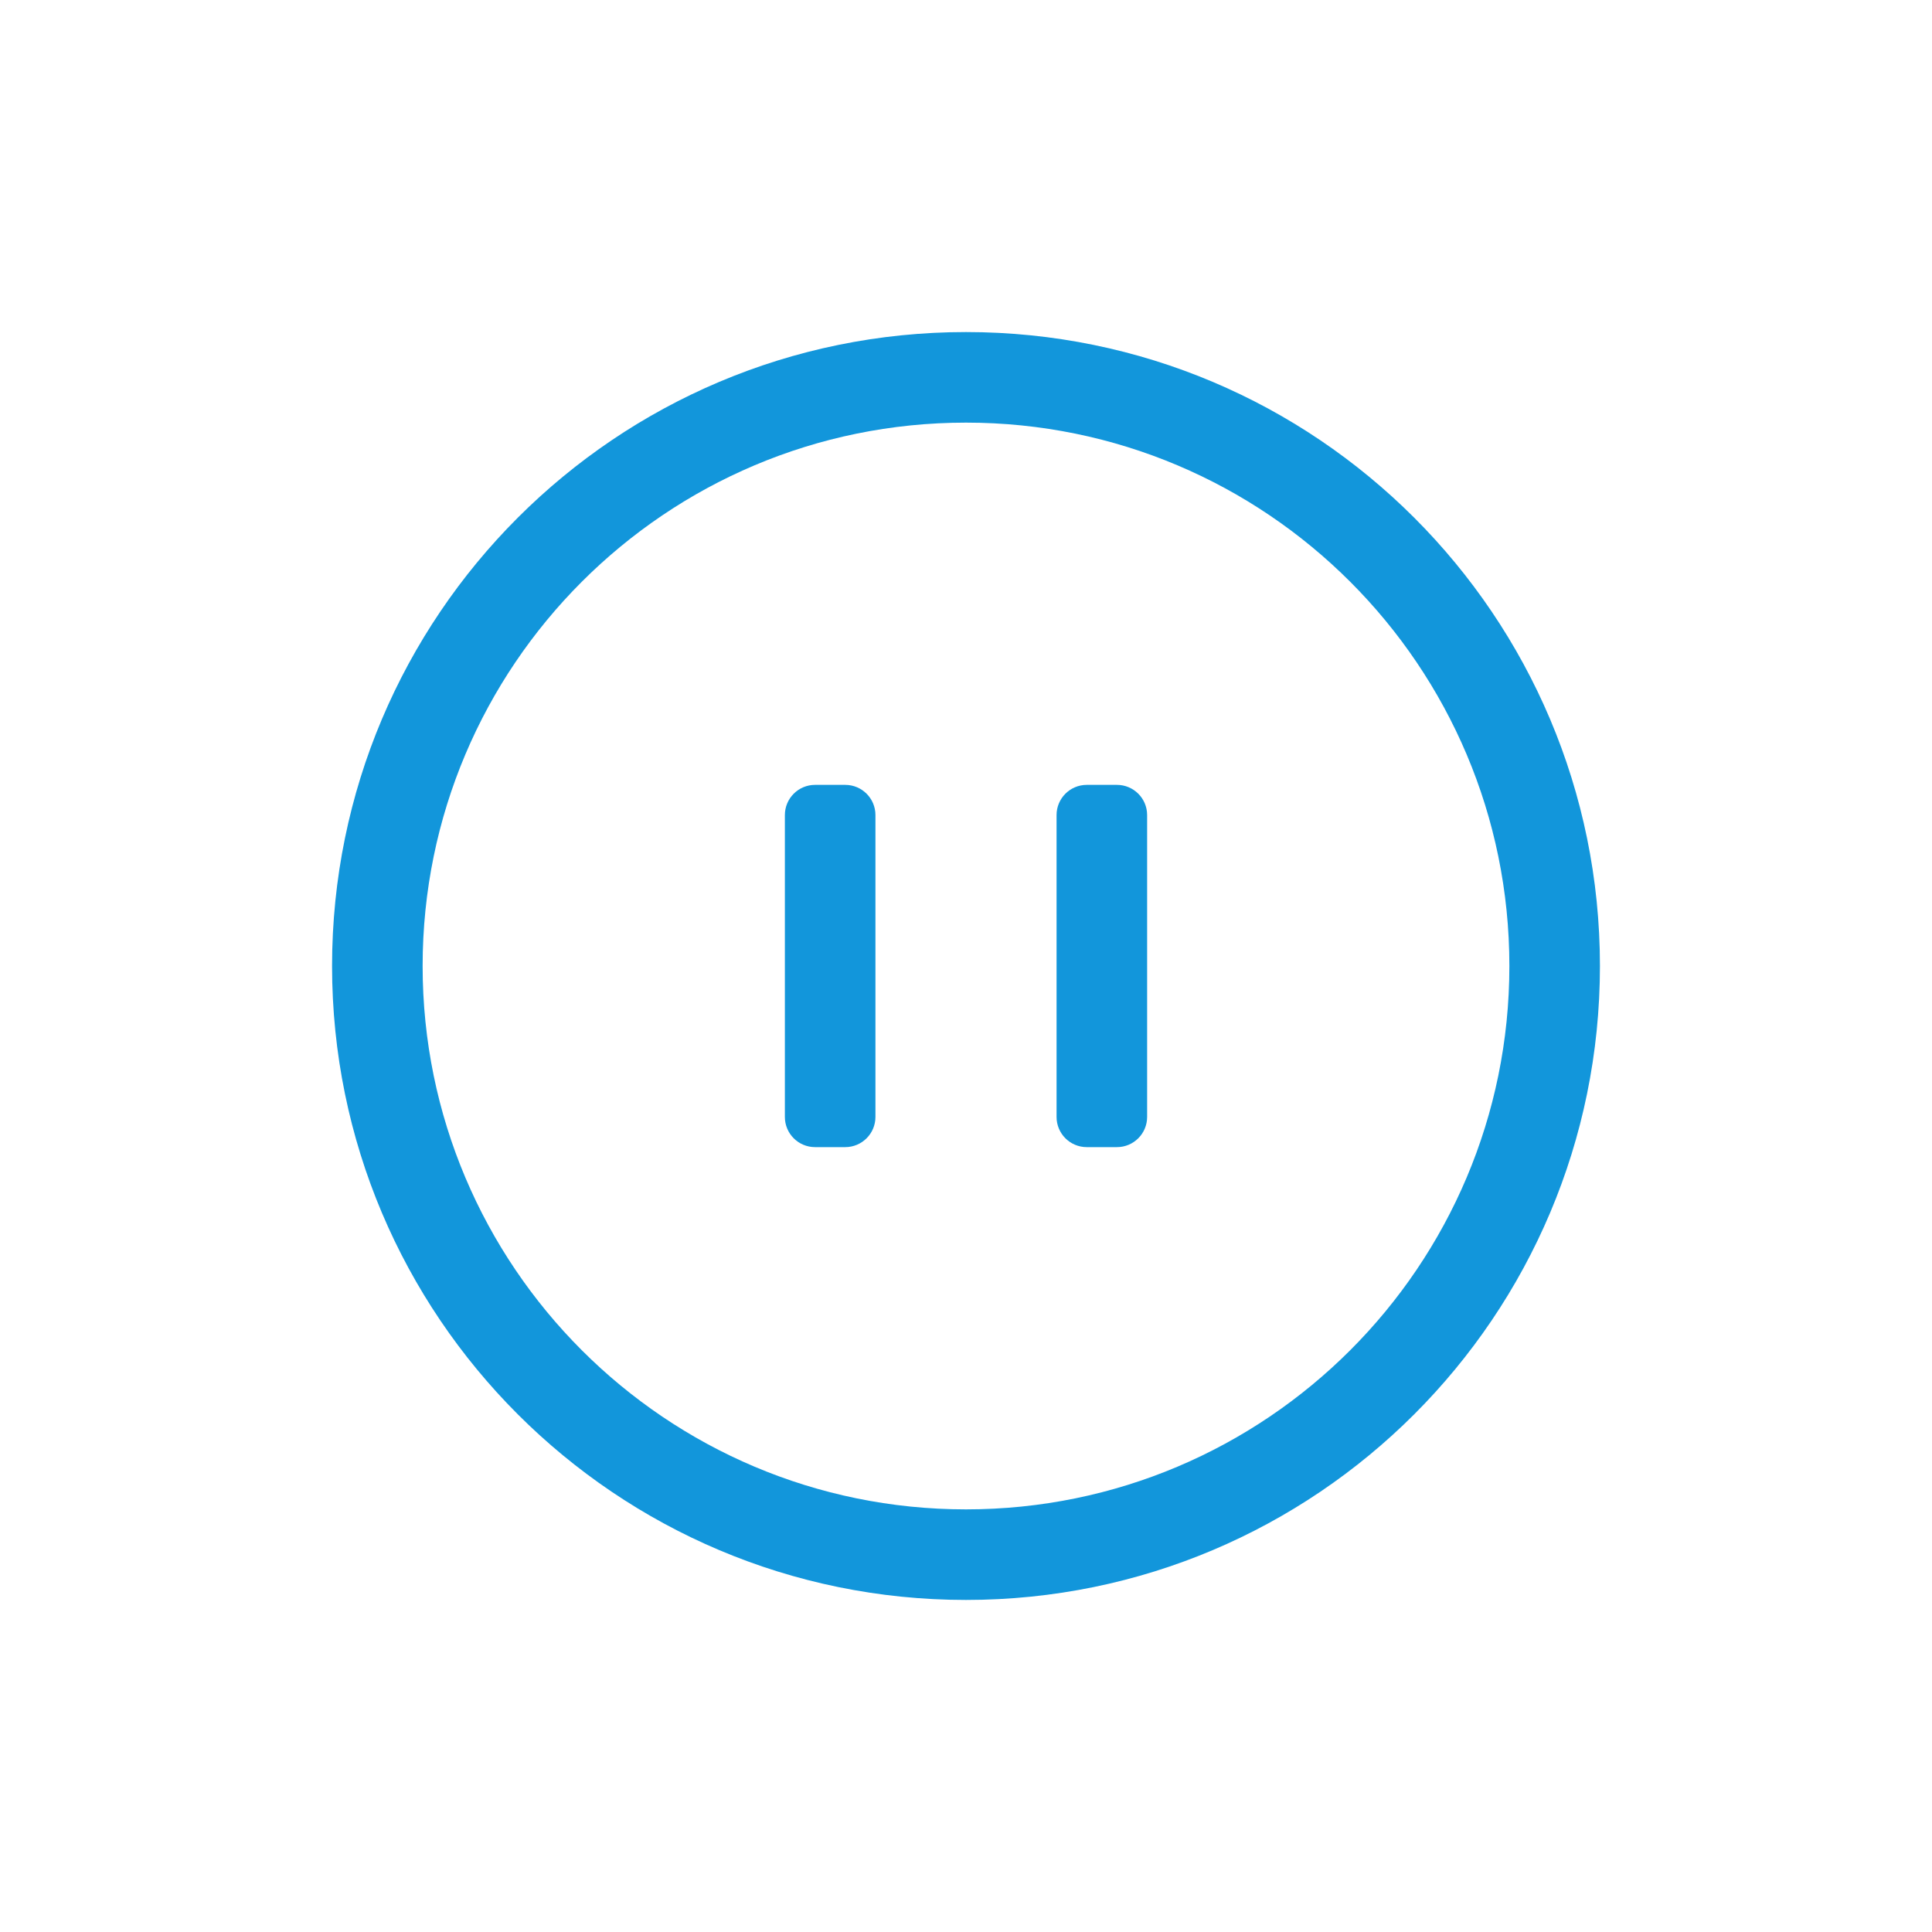
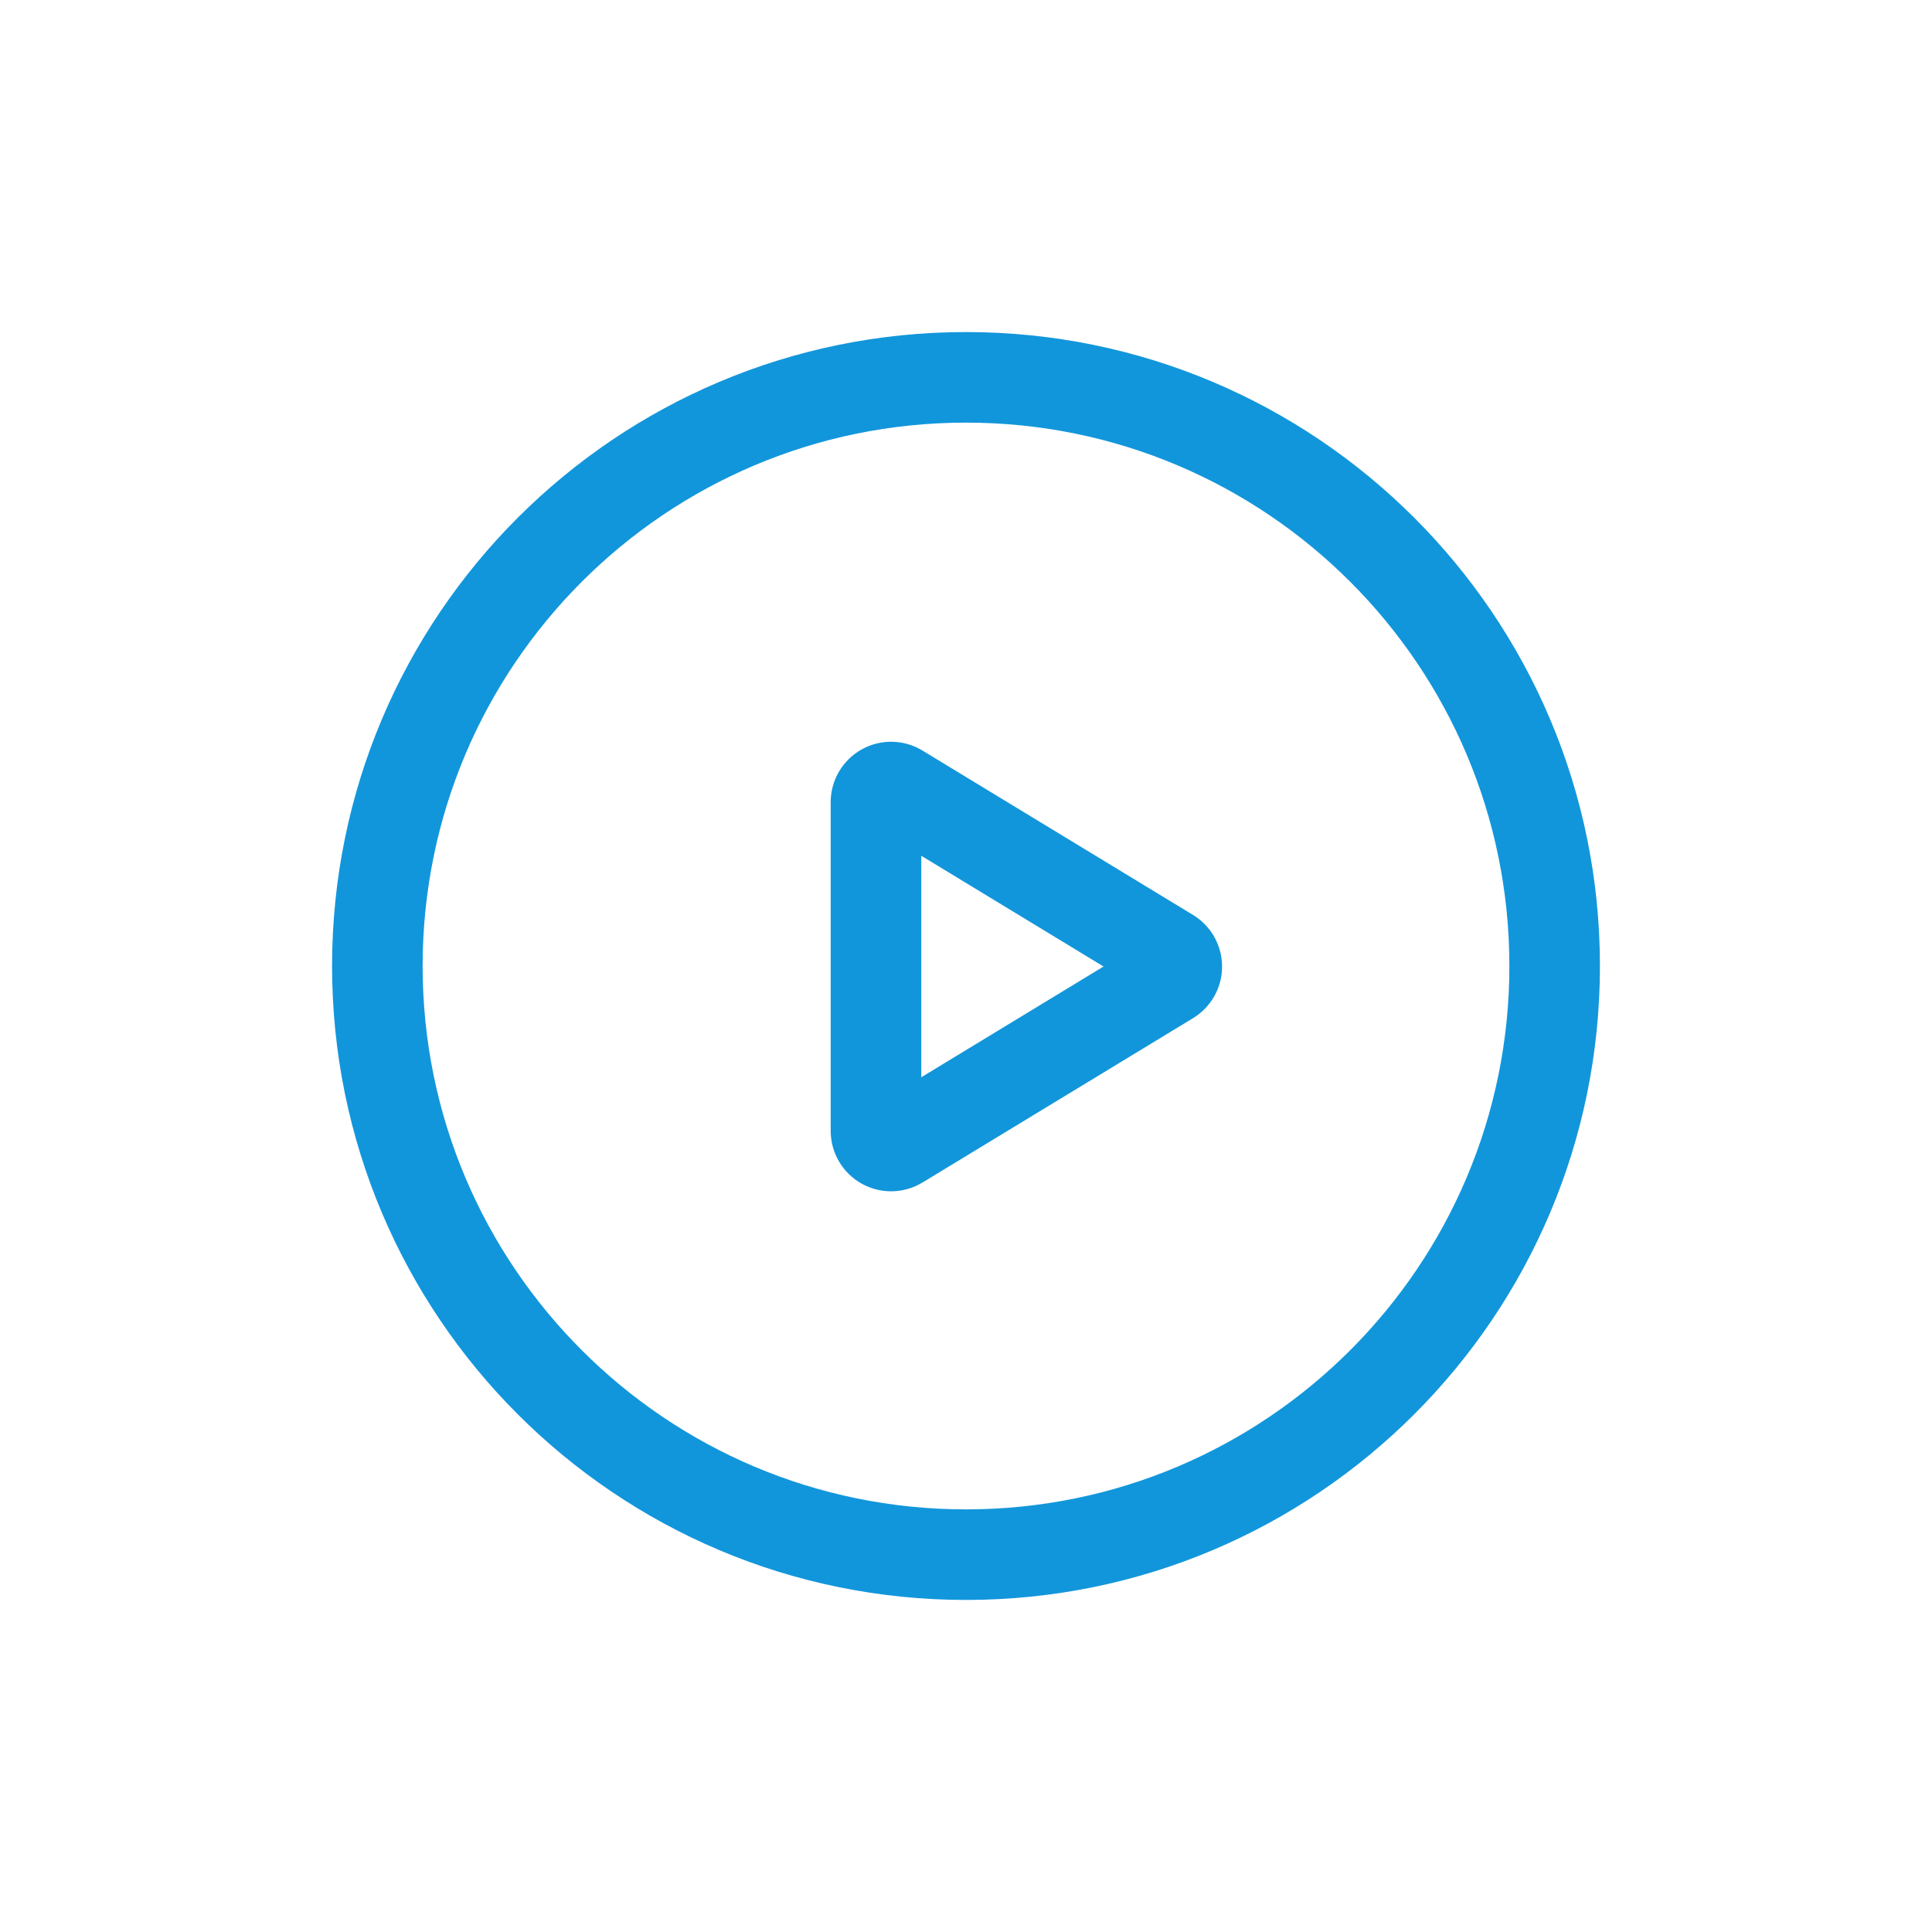
- <svg xmlns="http://www.w3.org/2000/svg" t="1613810702557" class="icon" viewBox="0 0 1024 1024" version="1.1" p-id="3182" width="200" height="200">
+ <svg xmlns="http://www.w3.org/2000/svg" t="1613810732212" class="icon" viewBox="0 0 1024 1024" version="1.1" p-id="3312" width="200" height="200">
  <defs>
    <style type="text/css" />
  </defs>
-   <path d="M512 800c159.056 0 288-128.944 288-288s-128.944-288-288-288-288 128.944-288 288 128.944 288 288 288z m0 48c-185.568 0-336-150.432-336-336s150.432-336 336-336 336 150.432 336 336-150.432 336-336 336z m96-256a16 16 0 0 1-16 16h-16a16 16 0 0 1-16-16V432a16 16 0 0 1 16-16h16a16 16 0 0 1 16 16v160z m-144 0a16 16 0 0 1-16 16h-16a16 16 0 0 1-16-16V432a16 16 0 0 1 16-16h16a16 16 0 0 1 16 16v160z" fill="#1296db" p-id="3183" />
+   <path d="M512 800c159.056 0 288-128.944 288-288s-128.944-288-288-288-288 128.944-288 288 128.944 288 288 288z m0 48c-185.568 0-336-150.432-336-336s150.432-336 336-336 336 150.432 336 336-150.432 336-336 336z m-23.712-394.432v117.408l96.608-58.704-96.608-58.704z m0.608 173.2a32 32 0 0 1-48.608-27.36V425.152a32 32 0 0 1 48.608-27.36l143.44 87.152a32 32 0 0 1 0 54.704l-143.44 87.136z" fill="#1296db" p-id="3313" />
</svg>
